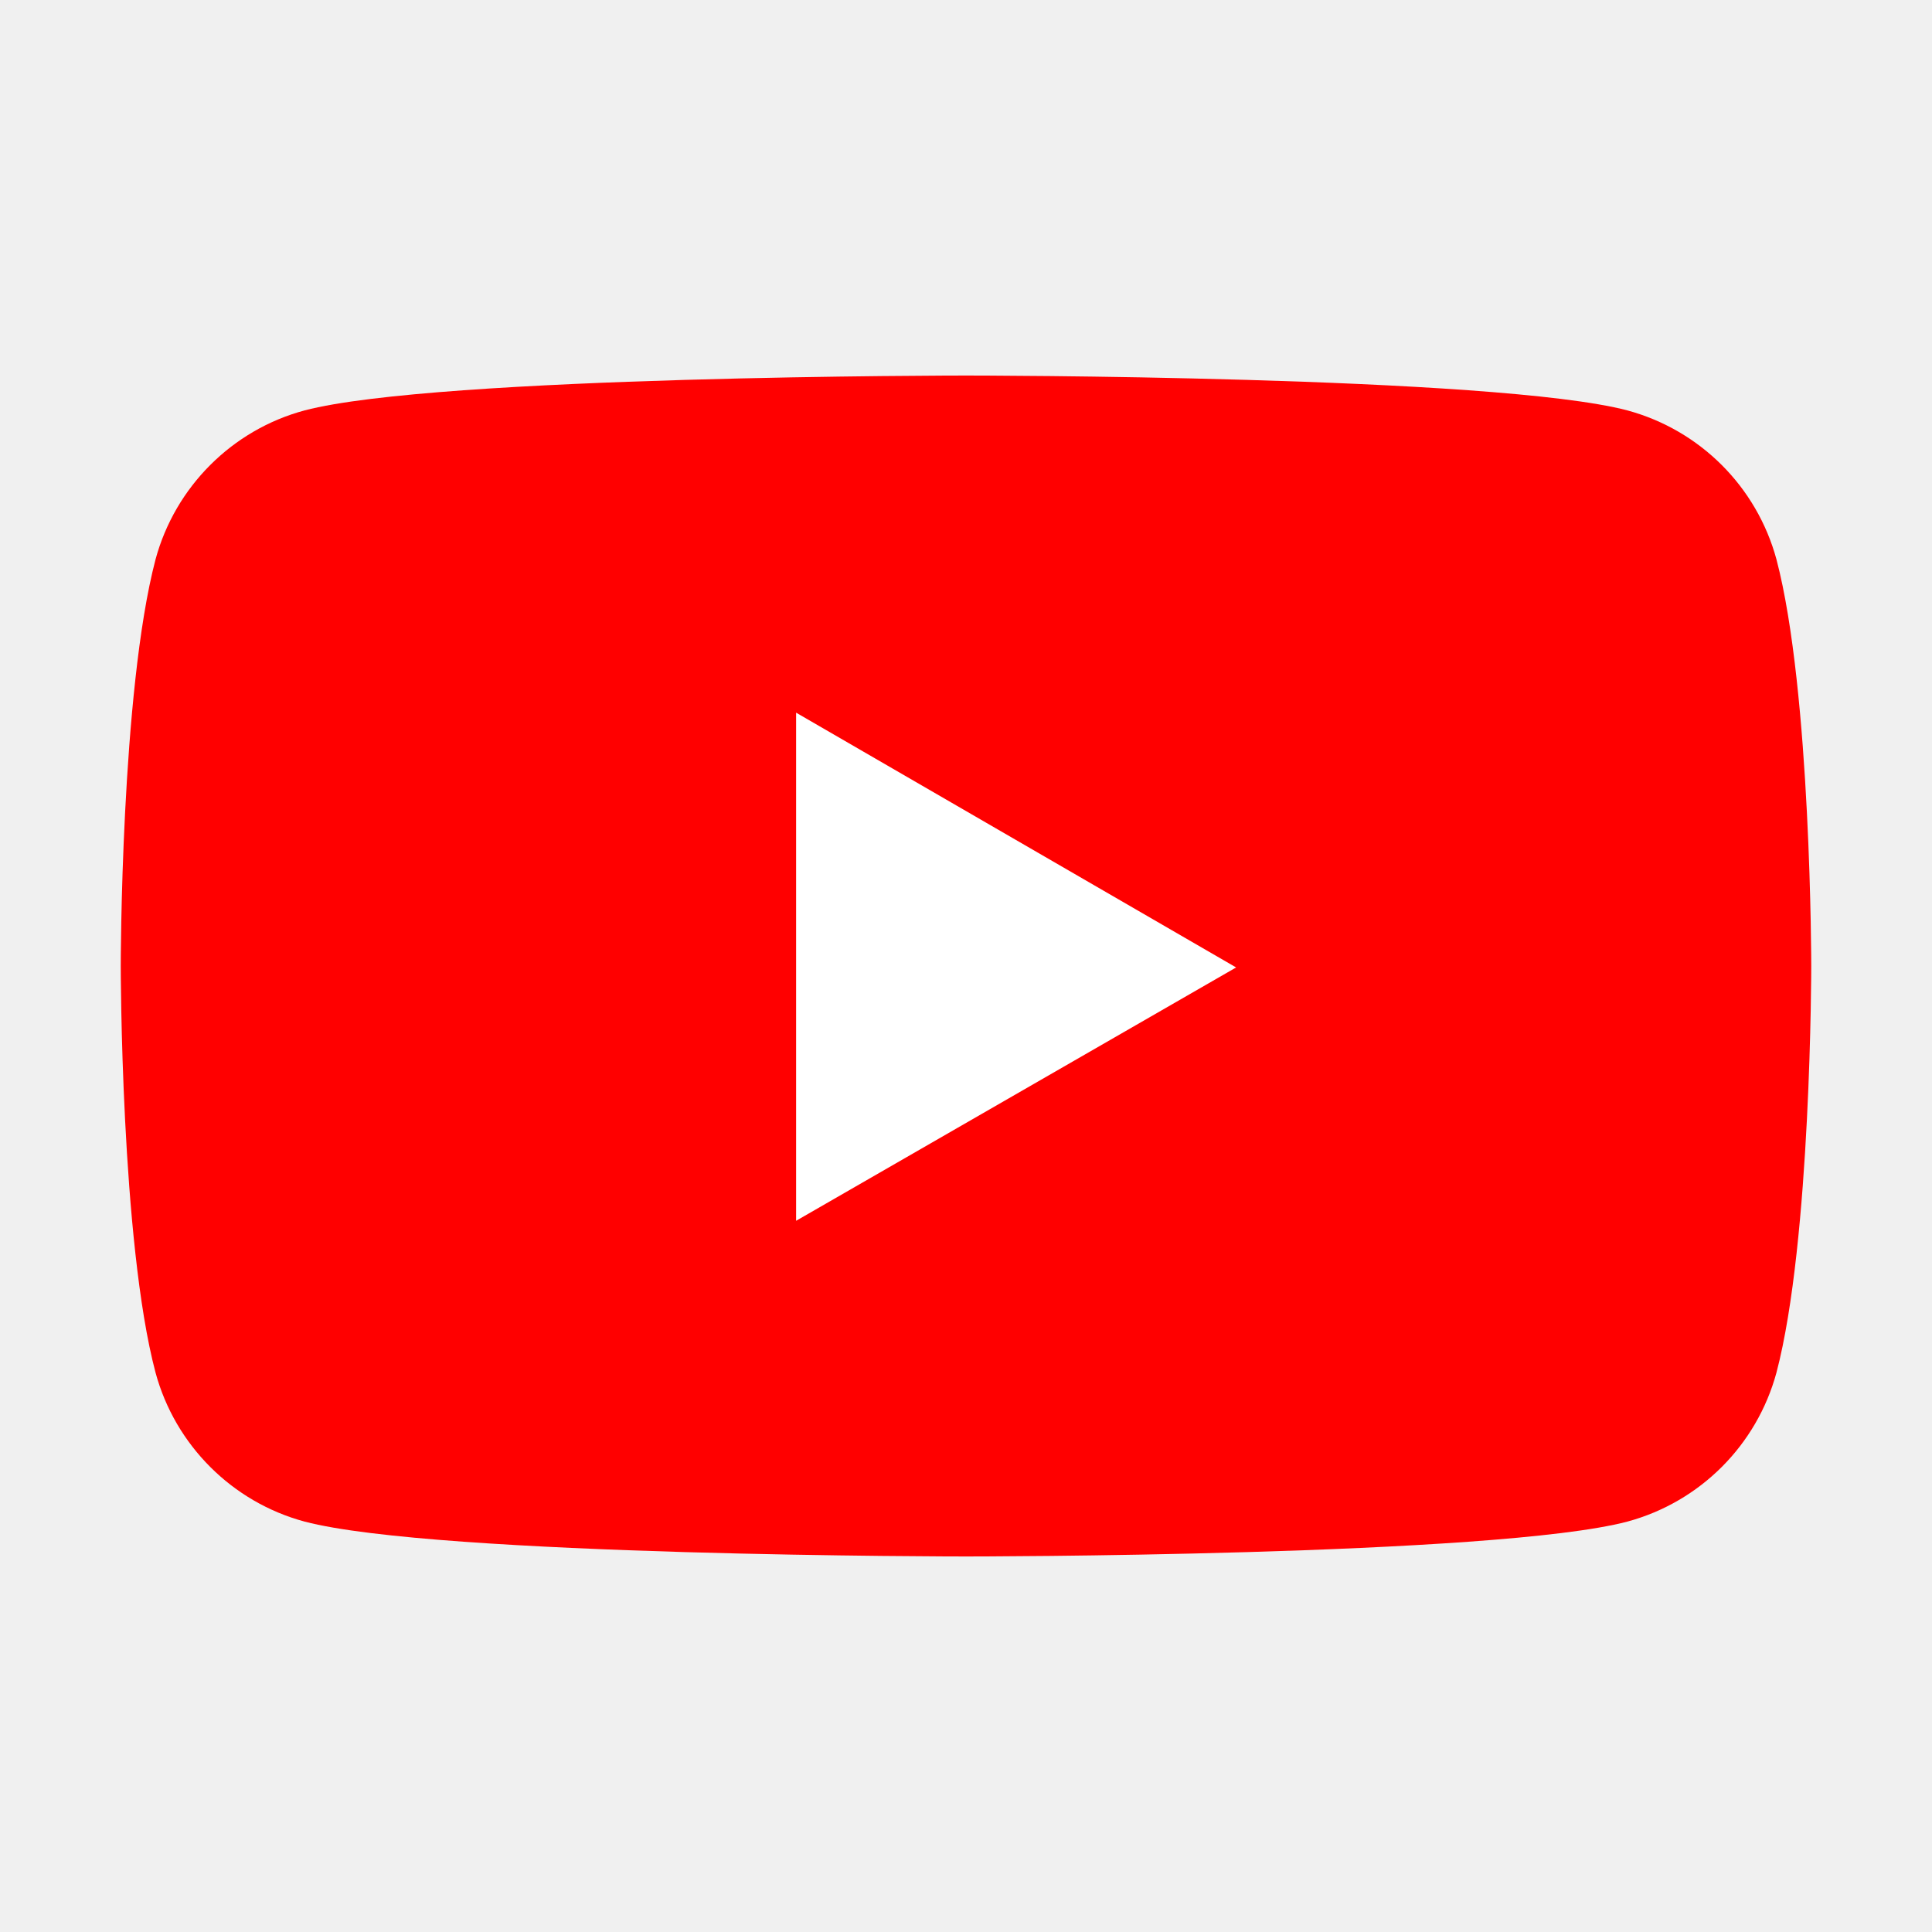
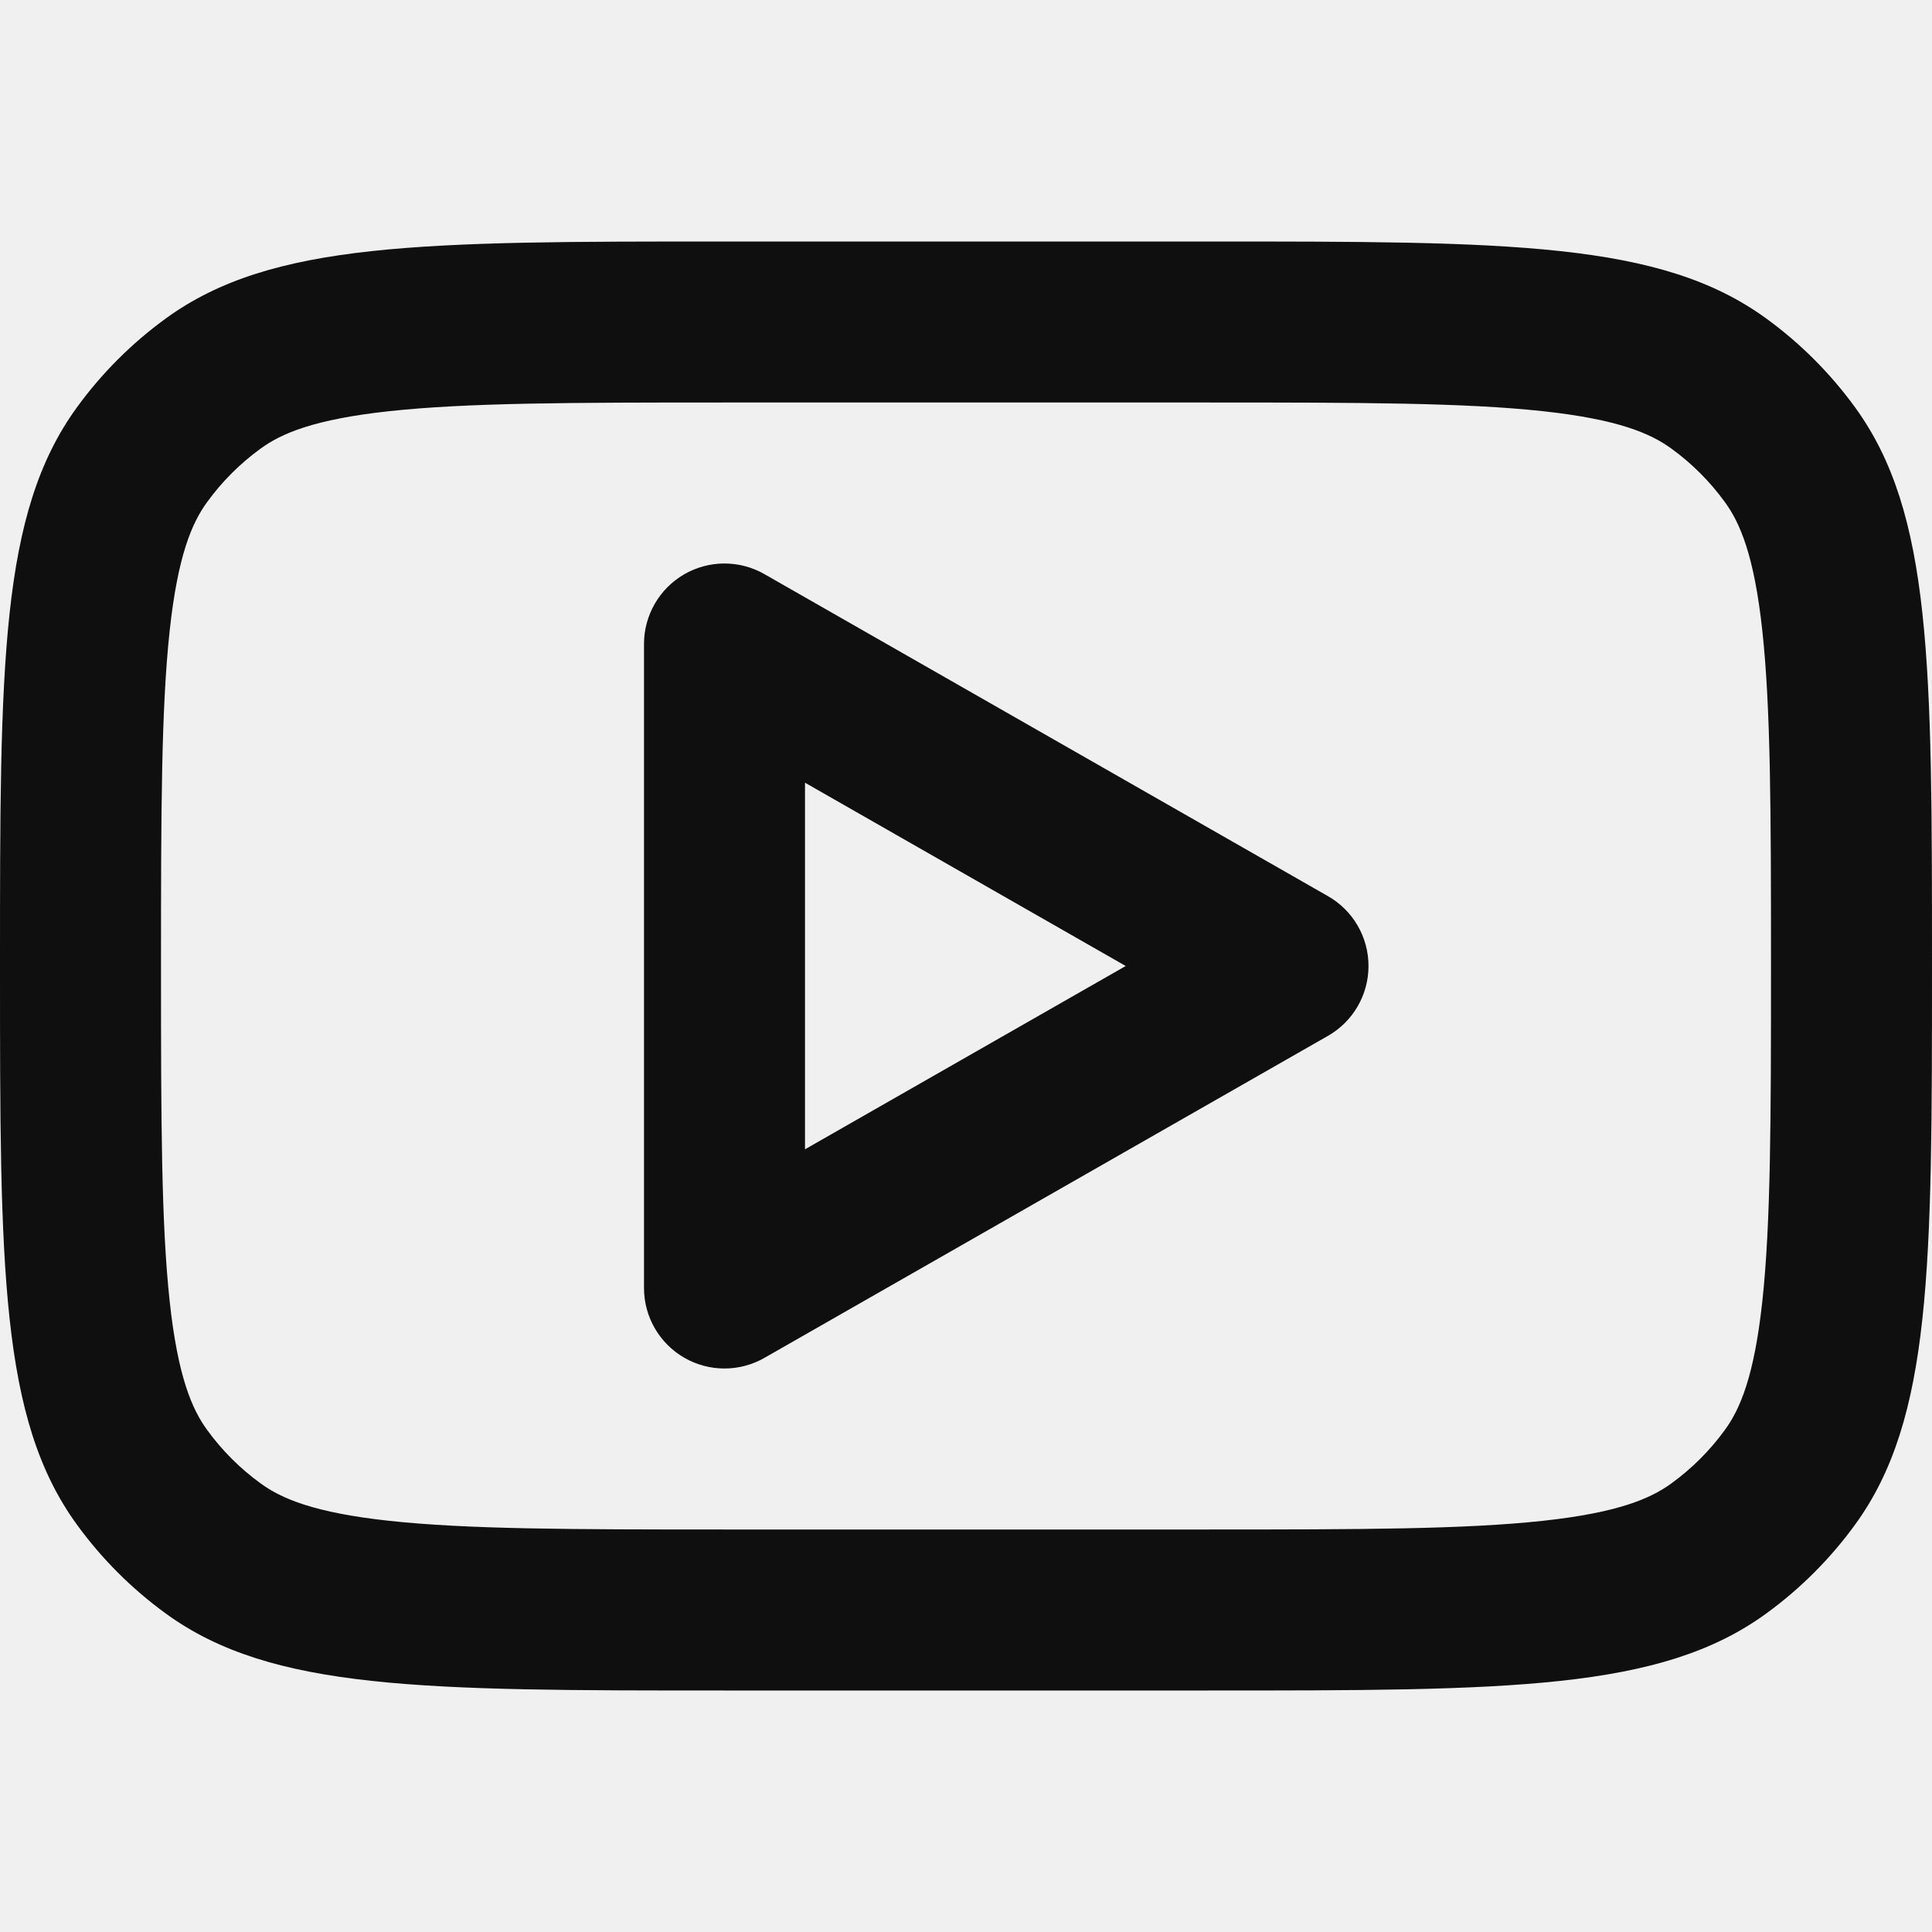
- <svg xmlns="http://www.w3.org/2000/svg" width="800px" height="800px" viewBox="0 0 16 16" fill="none">
-   <path fill="red" d="M14.712 4.633a1.754 1.754 0 00-1.234-1.234C12.382 3.11 8 3.11 8 3.11s-4.382 0-5.478.289c-.6.161-1.072.634-1.234 1.234C1 5.728 1 8 1 8s0 2.283.288 3.367c.162.6.635 1.073 1.234 1.234C3.618 12.89 8 12.89 8 12.89s4.382 0 5.478-.289a1.754 1.754 0 001.234-1.234C15 10.272 15 8 15 8s0-2.272-.288-3.367z" />
-   <path fill="#ffffff" d="M6.593 10.11l3.644-2.098-3.644-2.11v4.208z" />
+ <svg xmlns="http://www.w3.org/2000/svg" width="800px" height="800px" viewBox="0 0 24 24" fill="none">
+   <path fill-rule="evenodd" clip-rule="evenodd" d="M9.496 7.132C9.187 6.955 8.806 6.956 8.498 7.135C8.19 7.314 8 7.644 8 8V16C8 16.357 8.19 16.686 8.498 16.865C8.806 17.044 9.187 17.045 9.496 16.868L16.496 12.868C16.808 12.69 17 12.359 17 12C17 11.641 16.808 11.31 16.496 11.132L9.496 7.132ZM13.984 12L10 14.277V9.723L13.984 12Z" fill="#0F0F0F" />
+   <path fill-rule="evenodd" clip-rule="evenodd" d="M0 12C0 8.25 0 6.375 0.955 5.061C1.263 4.637 1.637 4.263 2.061 3.955C3.375 3 5.25 3 9 3H15C18.75 3 20.625 3 21.939 3.955C22.363 4.263 22.737 4.637 23.045 5.061C24 6.375 24 8.25 24 12C24 15.75 24 17.625 23.045 18.939C22.737 19.363 22.363 19.737 21.939 20.045C20.625 21 18.75 21 15 21H9C5.25 21 3.375 21 2.061 20.045C1.637 19.737 1.263 19.363 0.955 18.939C0 17.625 0 15.75 0 12ZM9 5H15C16.919 5 18.198 5.003 19.167 5.108C20.099 5.209 20.504 5.384 20.763 5.573C21.018 5.758 21.242 5.982 21.427 6.237C21.616 6.496 21.791 6.901 21.892 7.833C21.997 8.802 22 10.081 22 12C22 13.919 21.997 15.198 21.892 16.167C21.791 17.099 21.616 17.504 21.427 17.763C21.242 18.018 21.018 18.242 20.763 18.427C20.504 18.616 20.099 18.791 19.167 18.892C18.198 18.997 16.919 19 15 19H9C7.081 19 5.802 18.997 4.833 18.892C3.901 18.791 3.496 18.616 3.237 18.427C2.982 18.242 2.758 18.018 2.573 17.763C2.384 17.504 2.209 17.099 2.108 16.167C2.003 15.198 2 13.919 2 12C2 10.081 2.003 8.802 2.108 7.833C2.209 6.901 2.384 6.496 2.573 6.237C2.758 5.982 2.982 5.758 3.237 5.573C3.496 5.384 3.901 5.209 4.833 5.108C5.802 5.003 7.081 5 9 5Z" fill="#0F0F0F" />
</svg>
